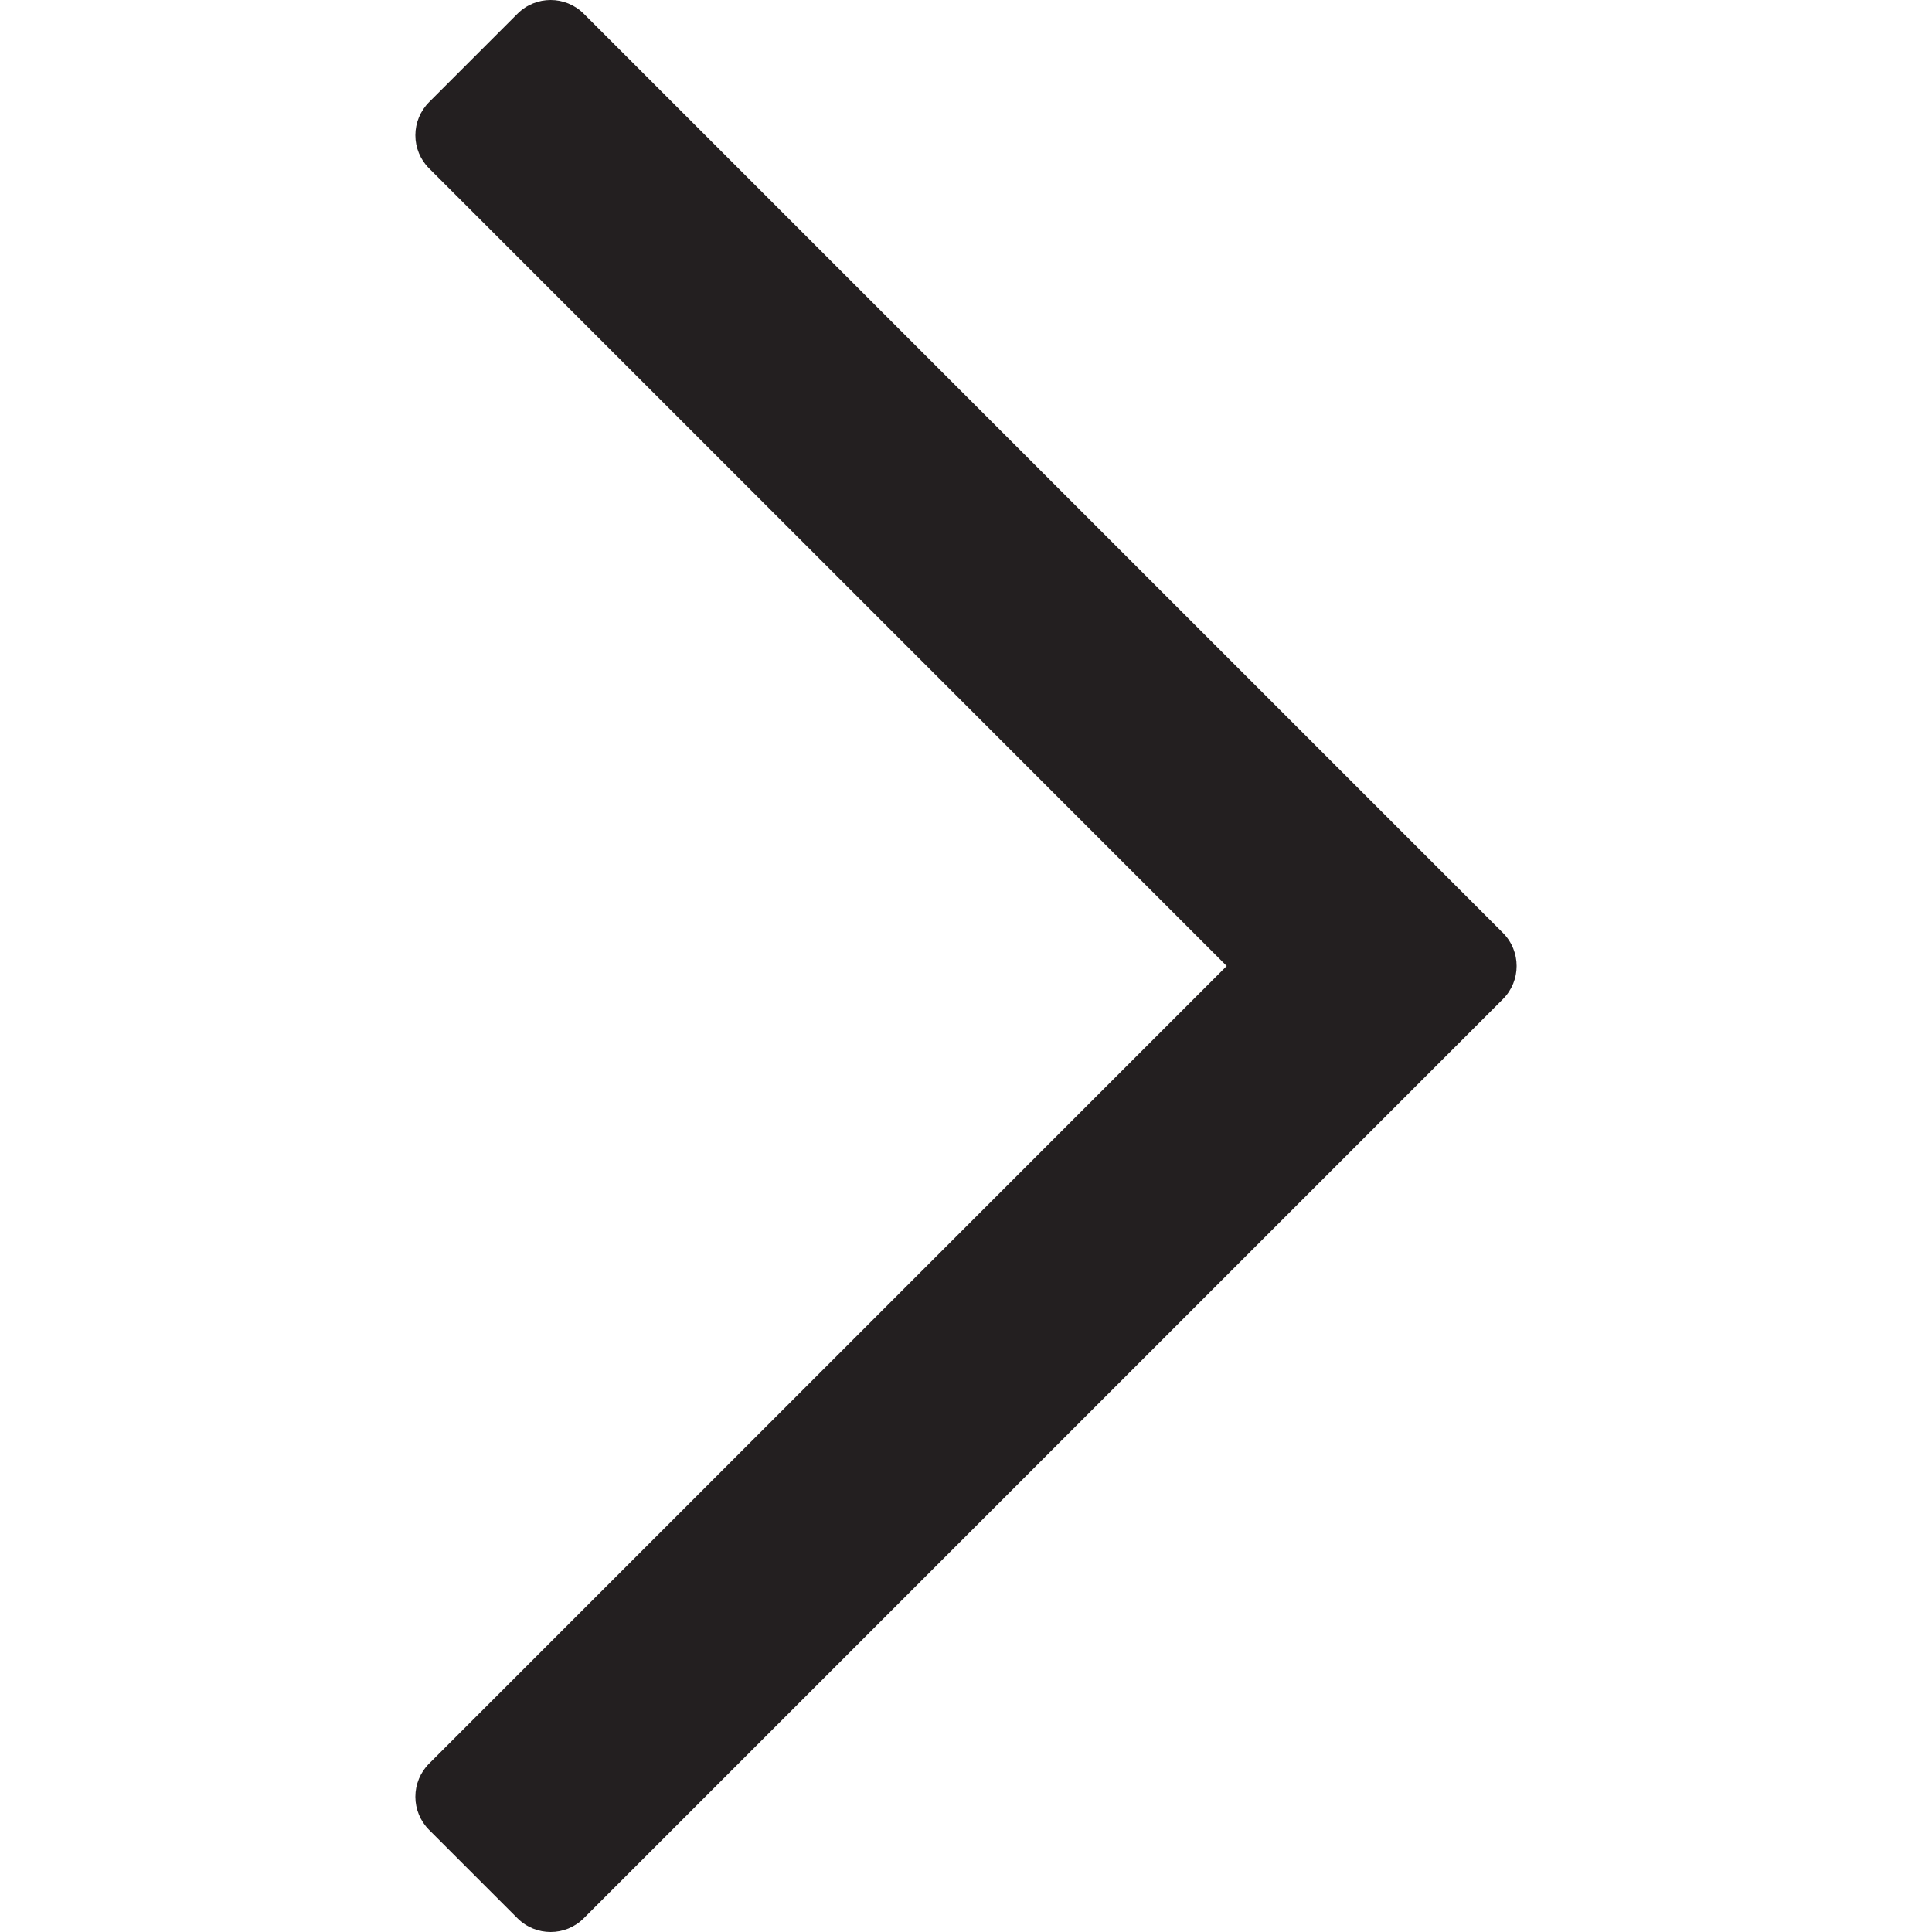
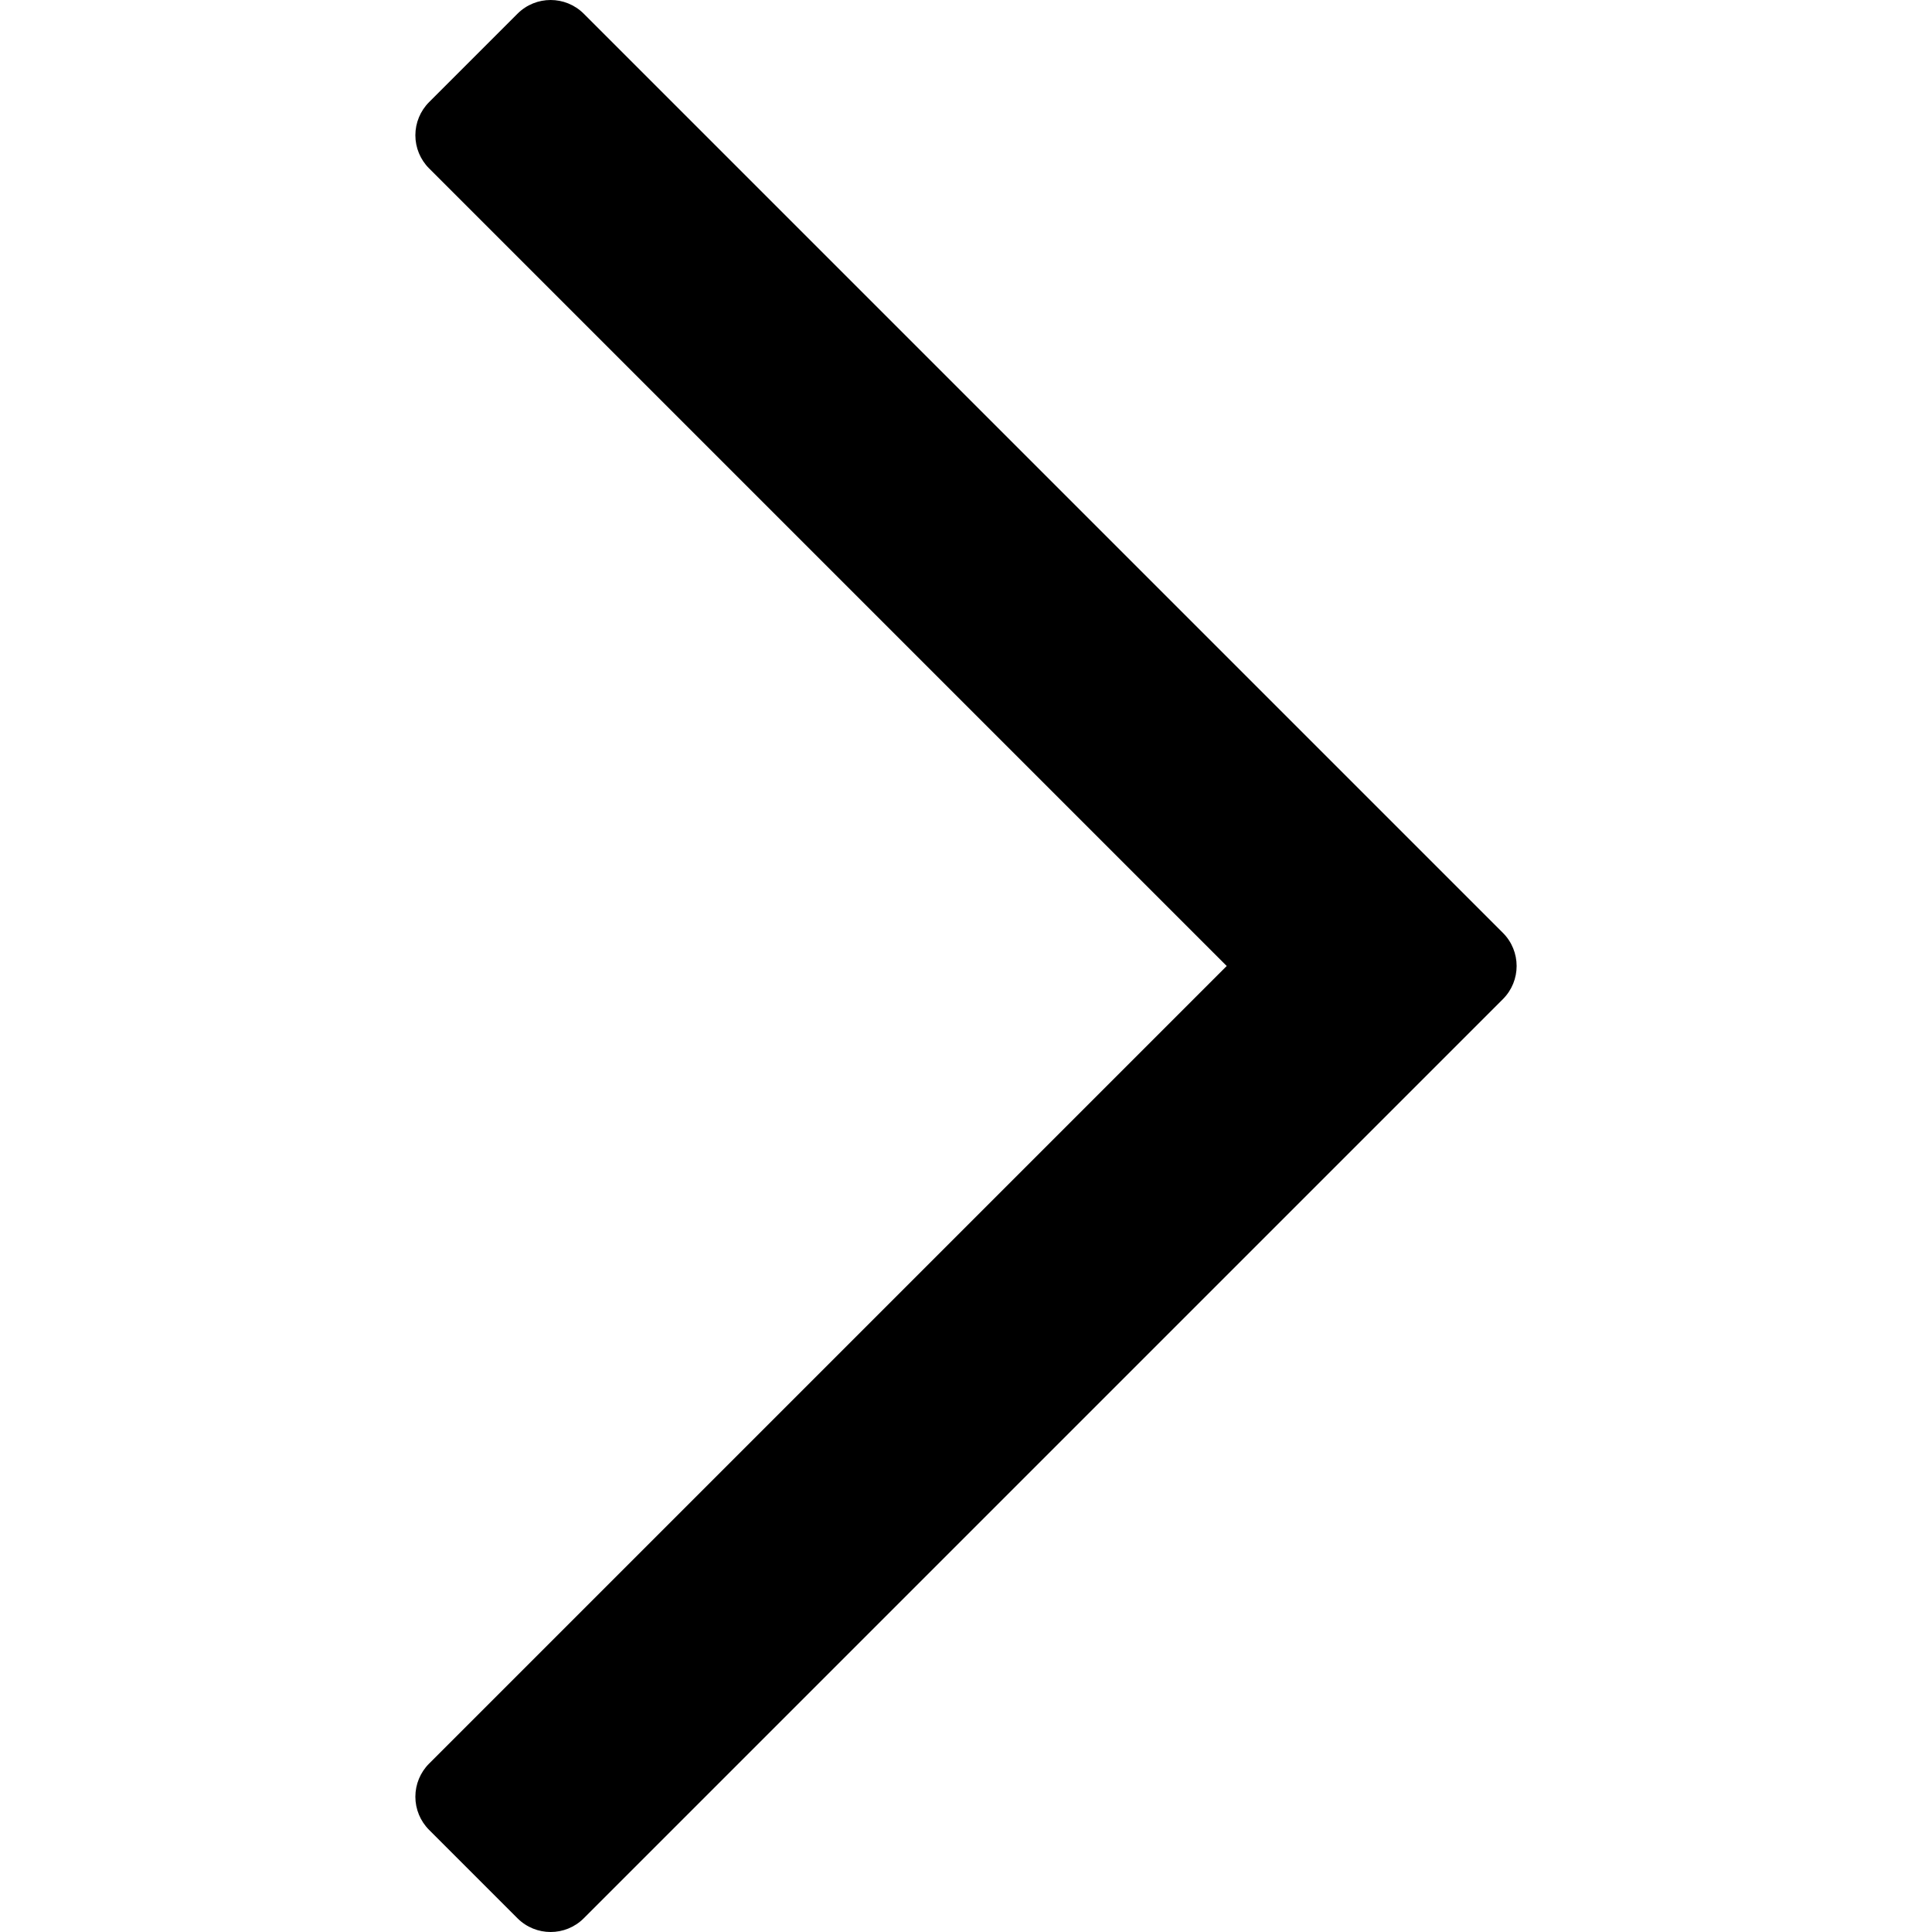
- <svg xmlns="http://www.w3.org/2000/svg" version="1.1" id="Capa_1" x="0px" y="0px" viewBox="0 0 309.143 309.143" style="enable-background:new 0 0 309.143 309.143;" xml:space="preserve">
-   <path style="fill:#231F20;" d="M240.481,149.268L93.41,2.197c-2.929-2.929-7.678-2.929-10.606,0L68.661,16.34  c-1.407,1.406-2.197,3.314-2.197,5.303c0,1.989,0.79,3.897,2.197,5.303l127.626,127.625L68.661,282.197  c-1.407,1.406-2.197,3.314-2.197,5.303c0,1.989,0.79,3.897,2.197,5.303l14.143,14.143c1.464,1.464,3.384,2.197,5.303,2.197  c1.919,0,3.839-0.732,5.303-2.197l147.071-147.071C243.411,156.946,243.411,152.197,240.481,149.268z" />
-   <g>
- </g>
-   <g>
- </g>
-   <g>
- </g>
-   <g>
- </g>
-   <g>
- </g>
-   <g>
- </g>
-   <g>
- </g>
-   <g>
- </g>
-   <g>
- </g>
-   <g>
- </g>
-   <g>
- </g>
-   <g>
- </g>
-   <g>
- </g>
-   <g>
- </g>
-   <g>
- </g>
+ <svg xmlns="http://www.w3.org/2000/svg" viewBox="0 0 309.143 309.143">
+   <path d="M240.481,149.268L93.41,2.197c-2.929-2.929-7.678-2.929-10.606,0L68.661,16.34   c-1.407,1.406-2.197,3.314-2.197,5.303c0,1.989,0.79,3.897,2.197,5.303l127.626,127.625L68.661,282.197   c-1.407,1.406-2.197,3.314-2.197,5.303c0,1.989,0.79,3.897,2.197,5.303l14.143,14.143c1.464,1.464,3.384,2.197,5.303,2.197   c1.919,0,3.839-0.732,5.303-2.197l147.071-147.071C243.411,156.946,243.411,152.197,240.481,149.268z" />
</svg>
